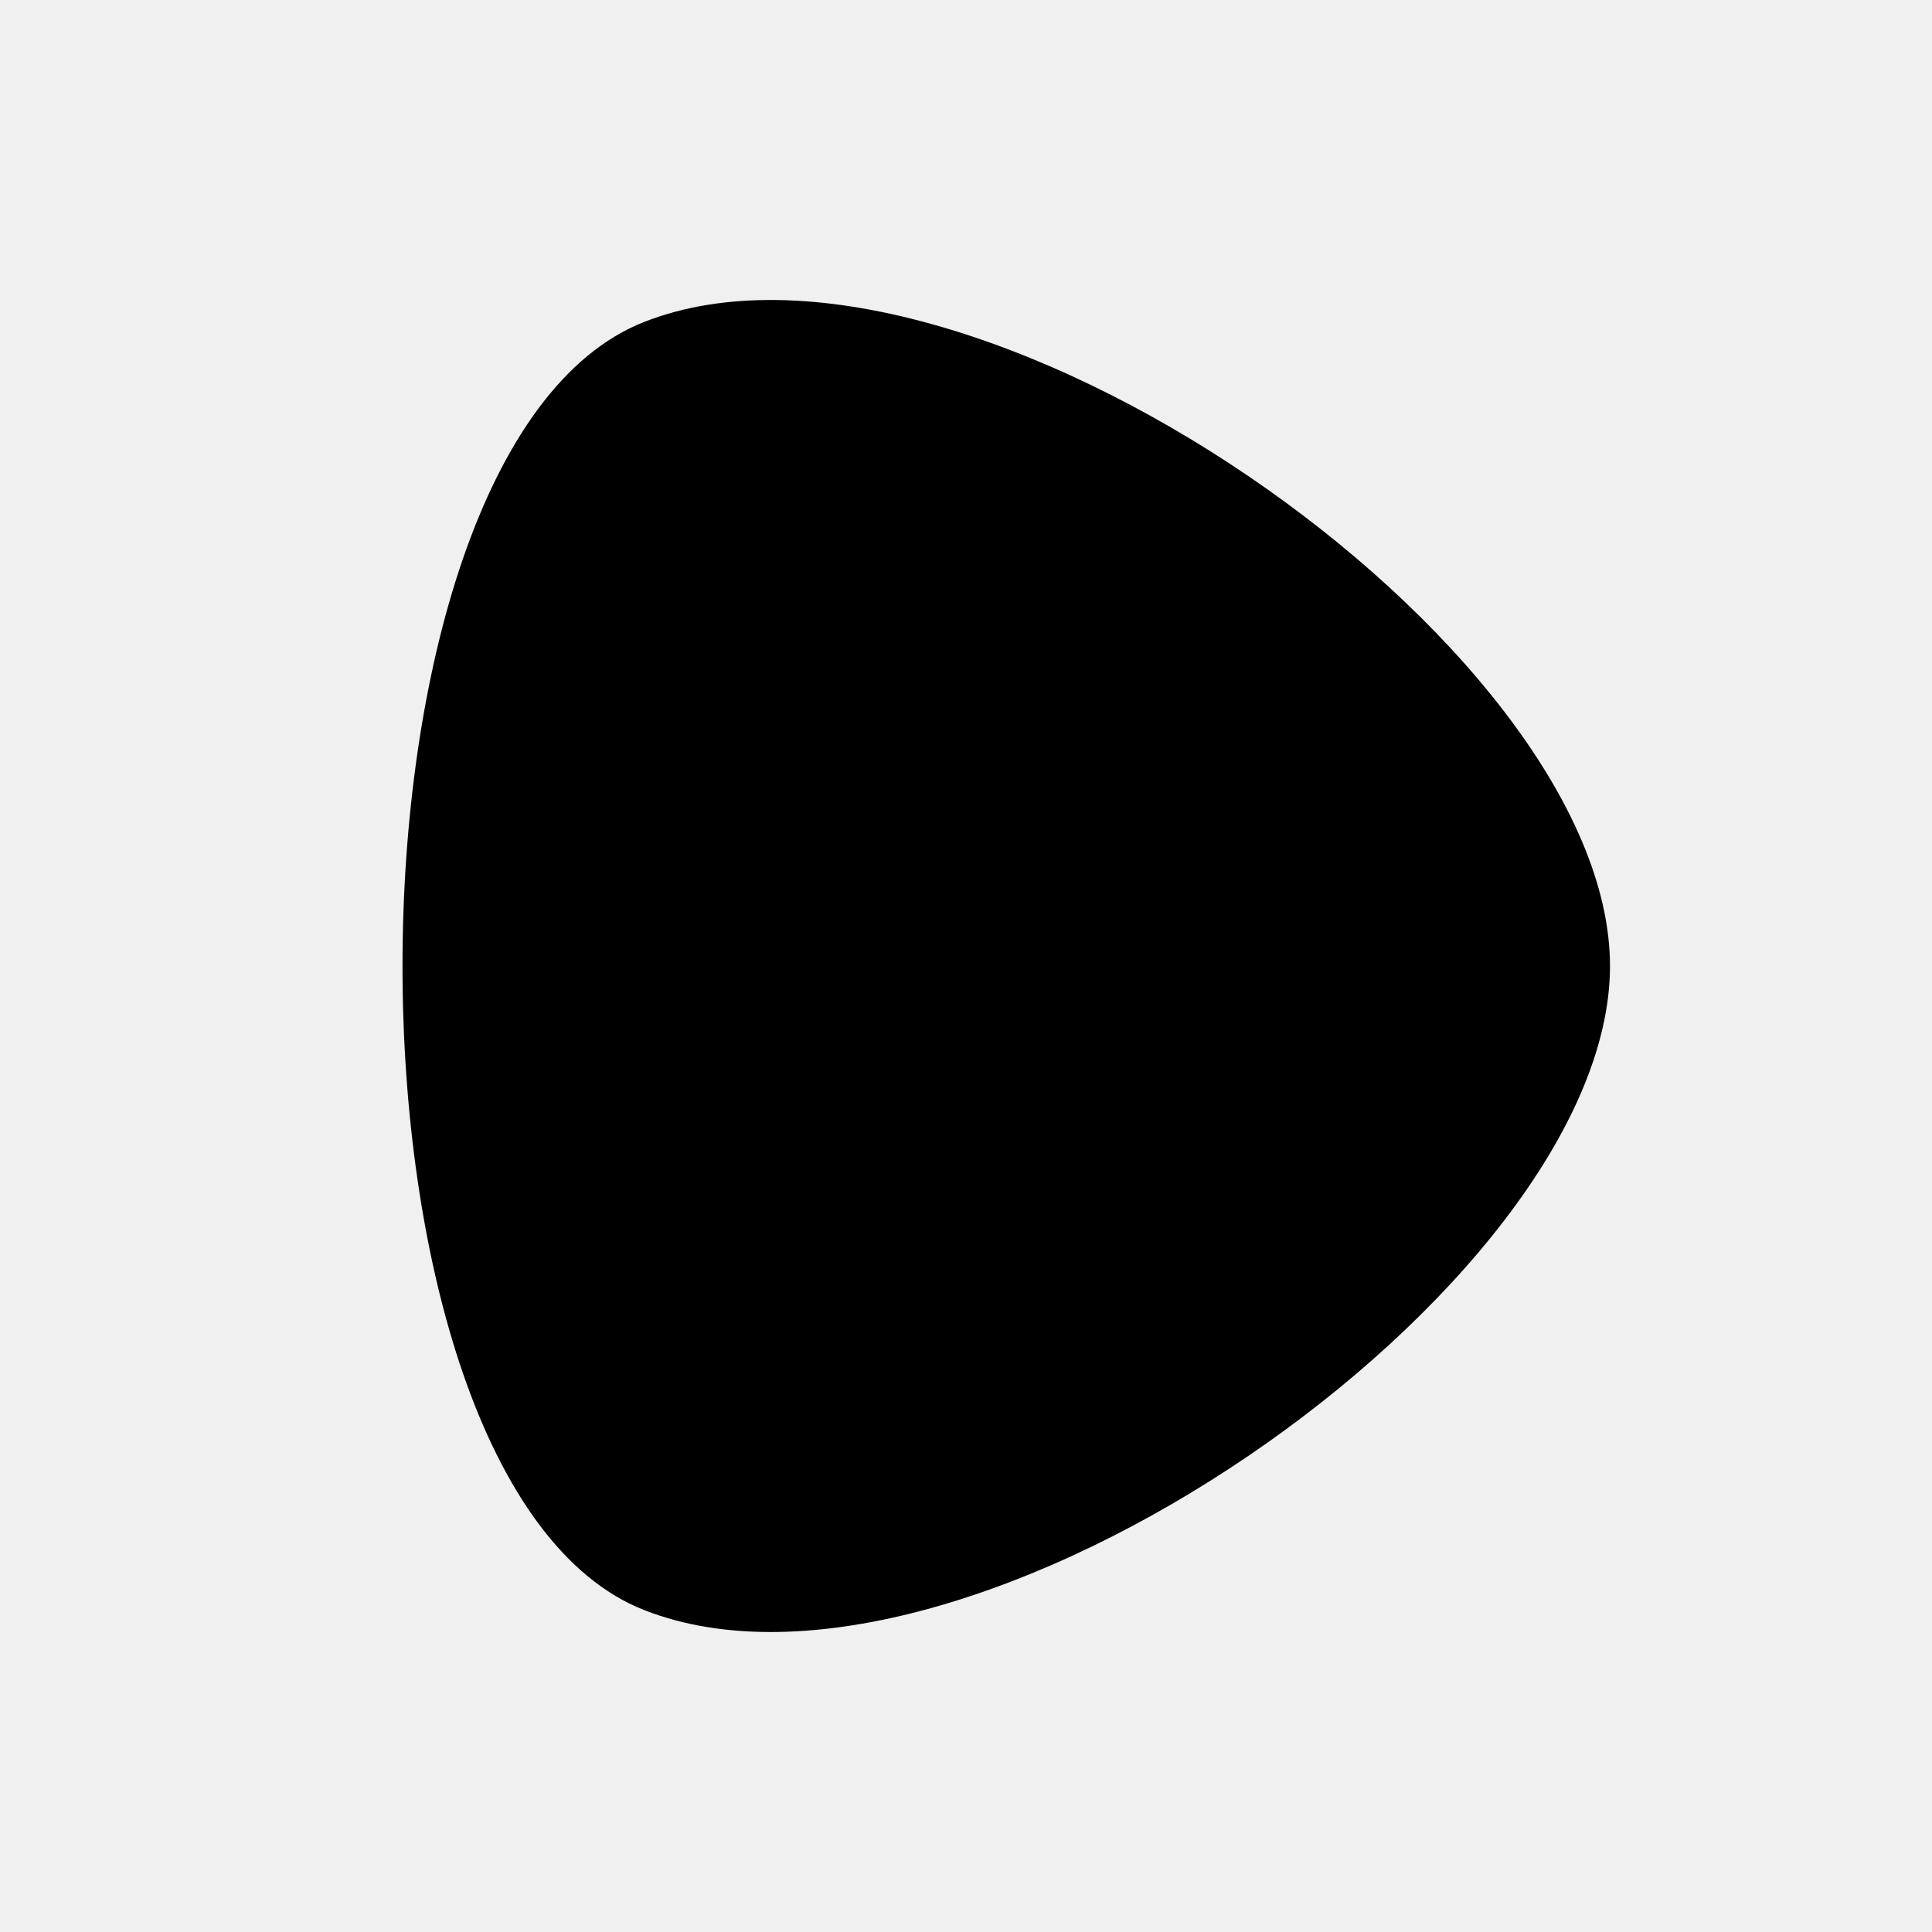
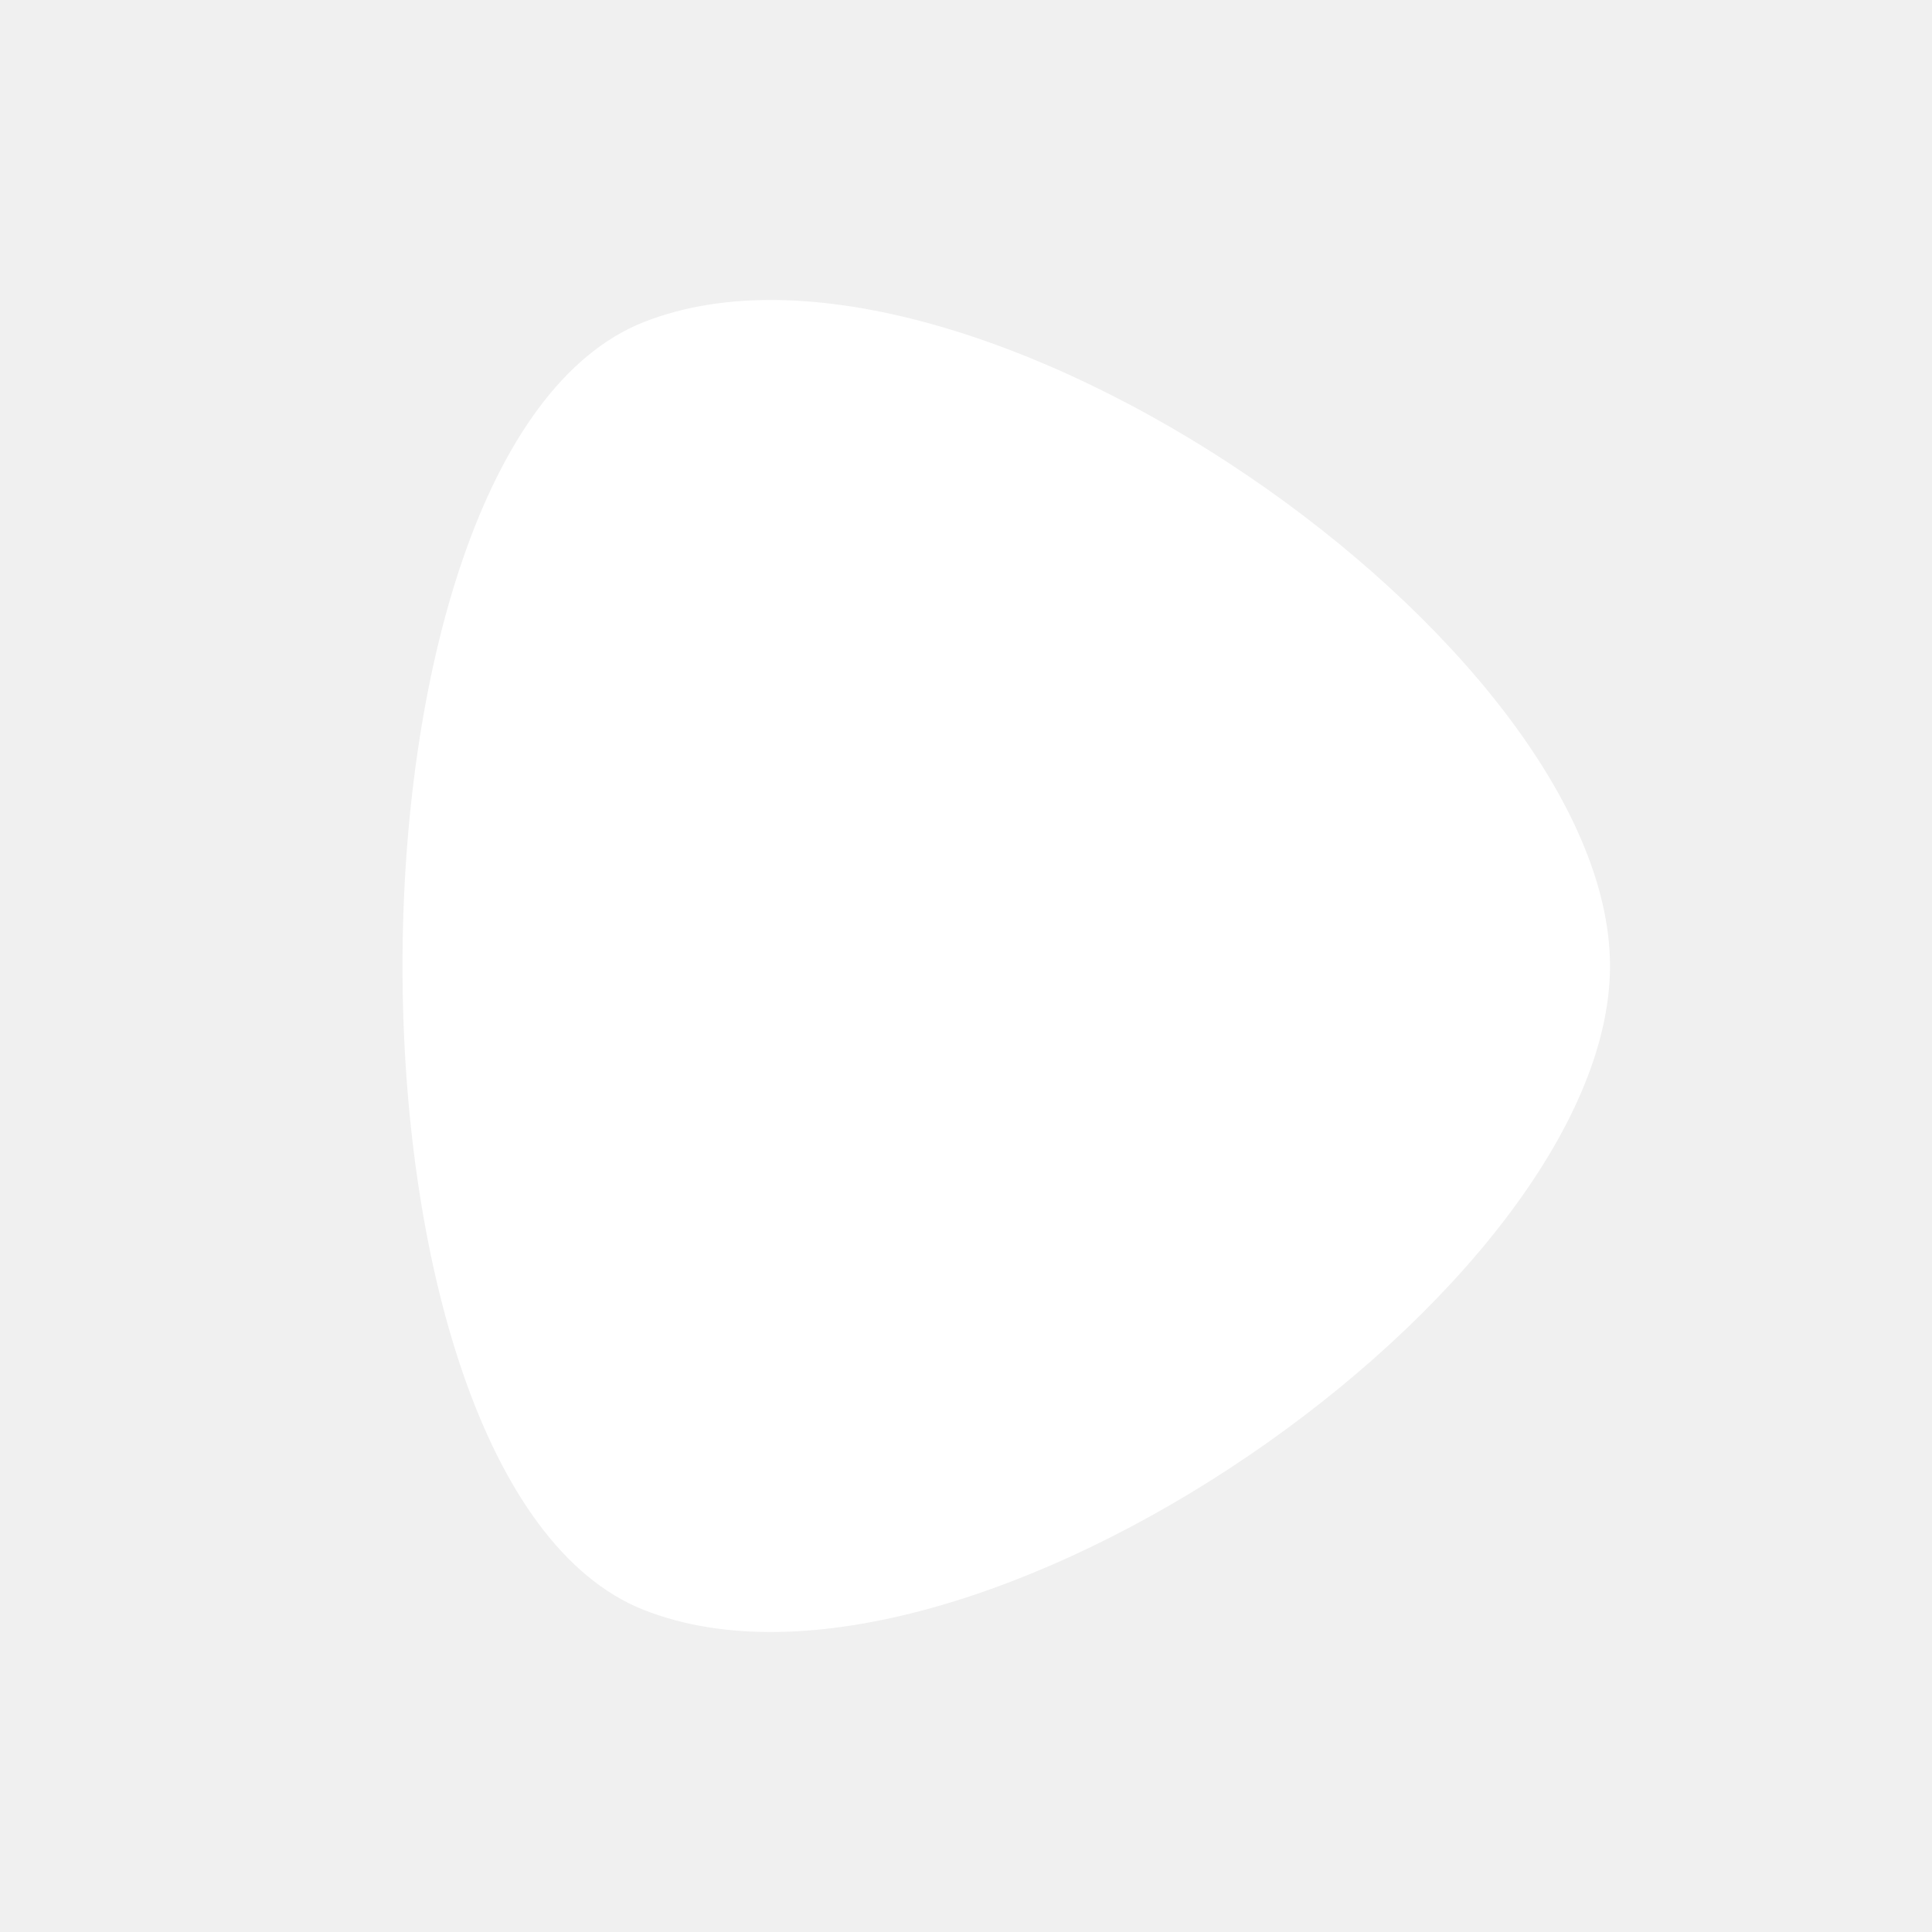
- <svg xmlns="http://www.w3.org/2000/svg" viewBox="0 0 1024 1024" fill="#000000">
+ <svg xmlns="http://www.w3.org/2000/svg" viewBox="0 0 1024 1024" fill="#ffffff">
  <path d="M341.333 853.333C170.667 786.091 170.667 237.909 341.333 170.667c170.667-67.243 512 170.667 512 341.333s-341.333 408.576-512 341.333z">
    </path>
</svg>
